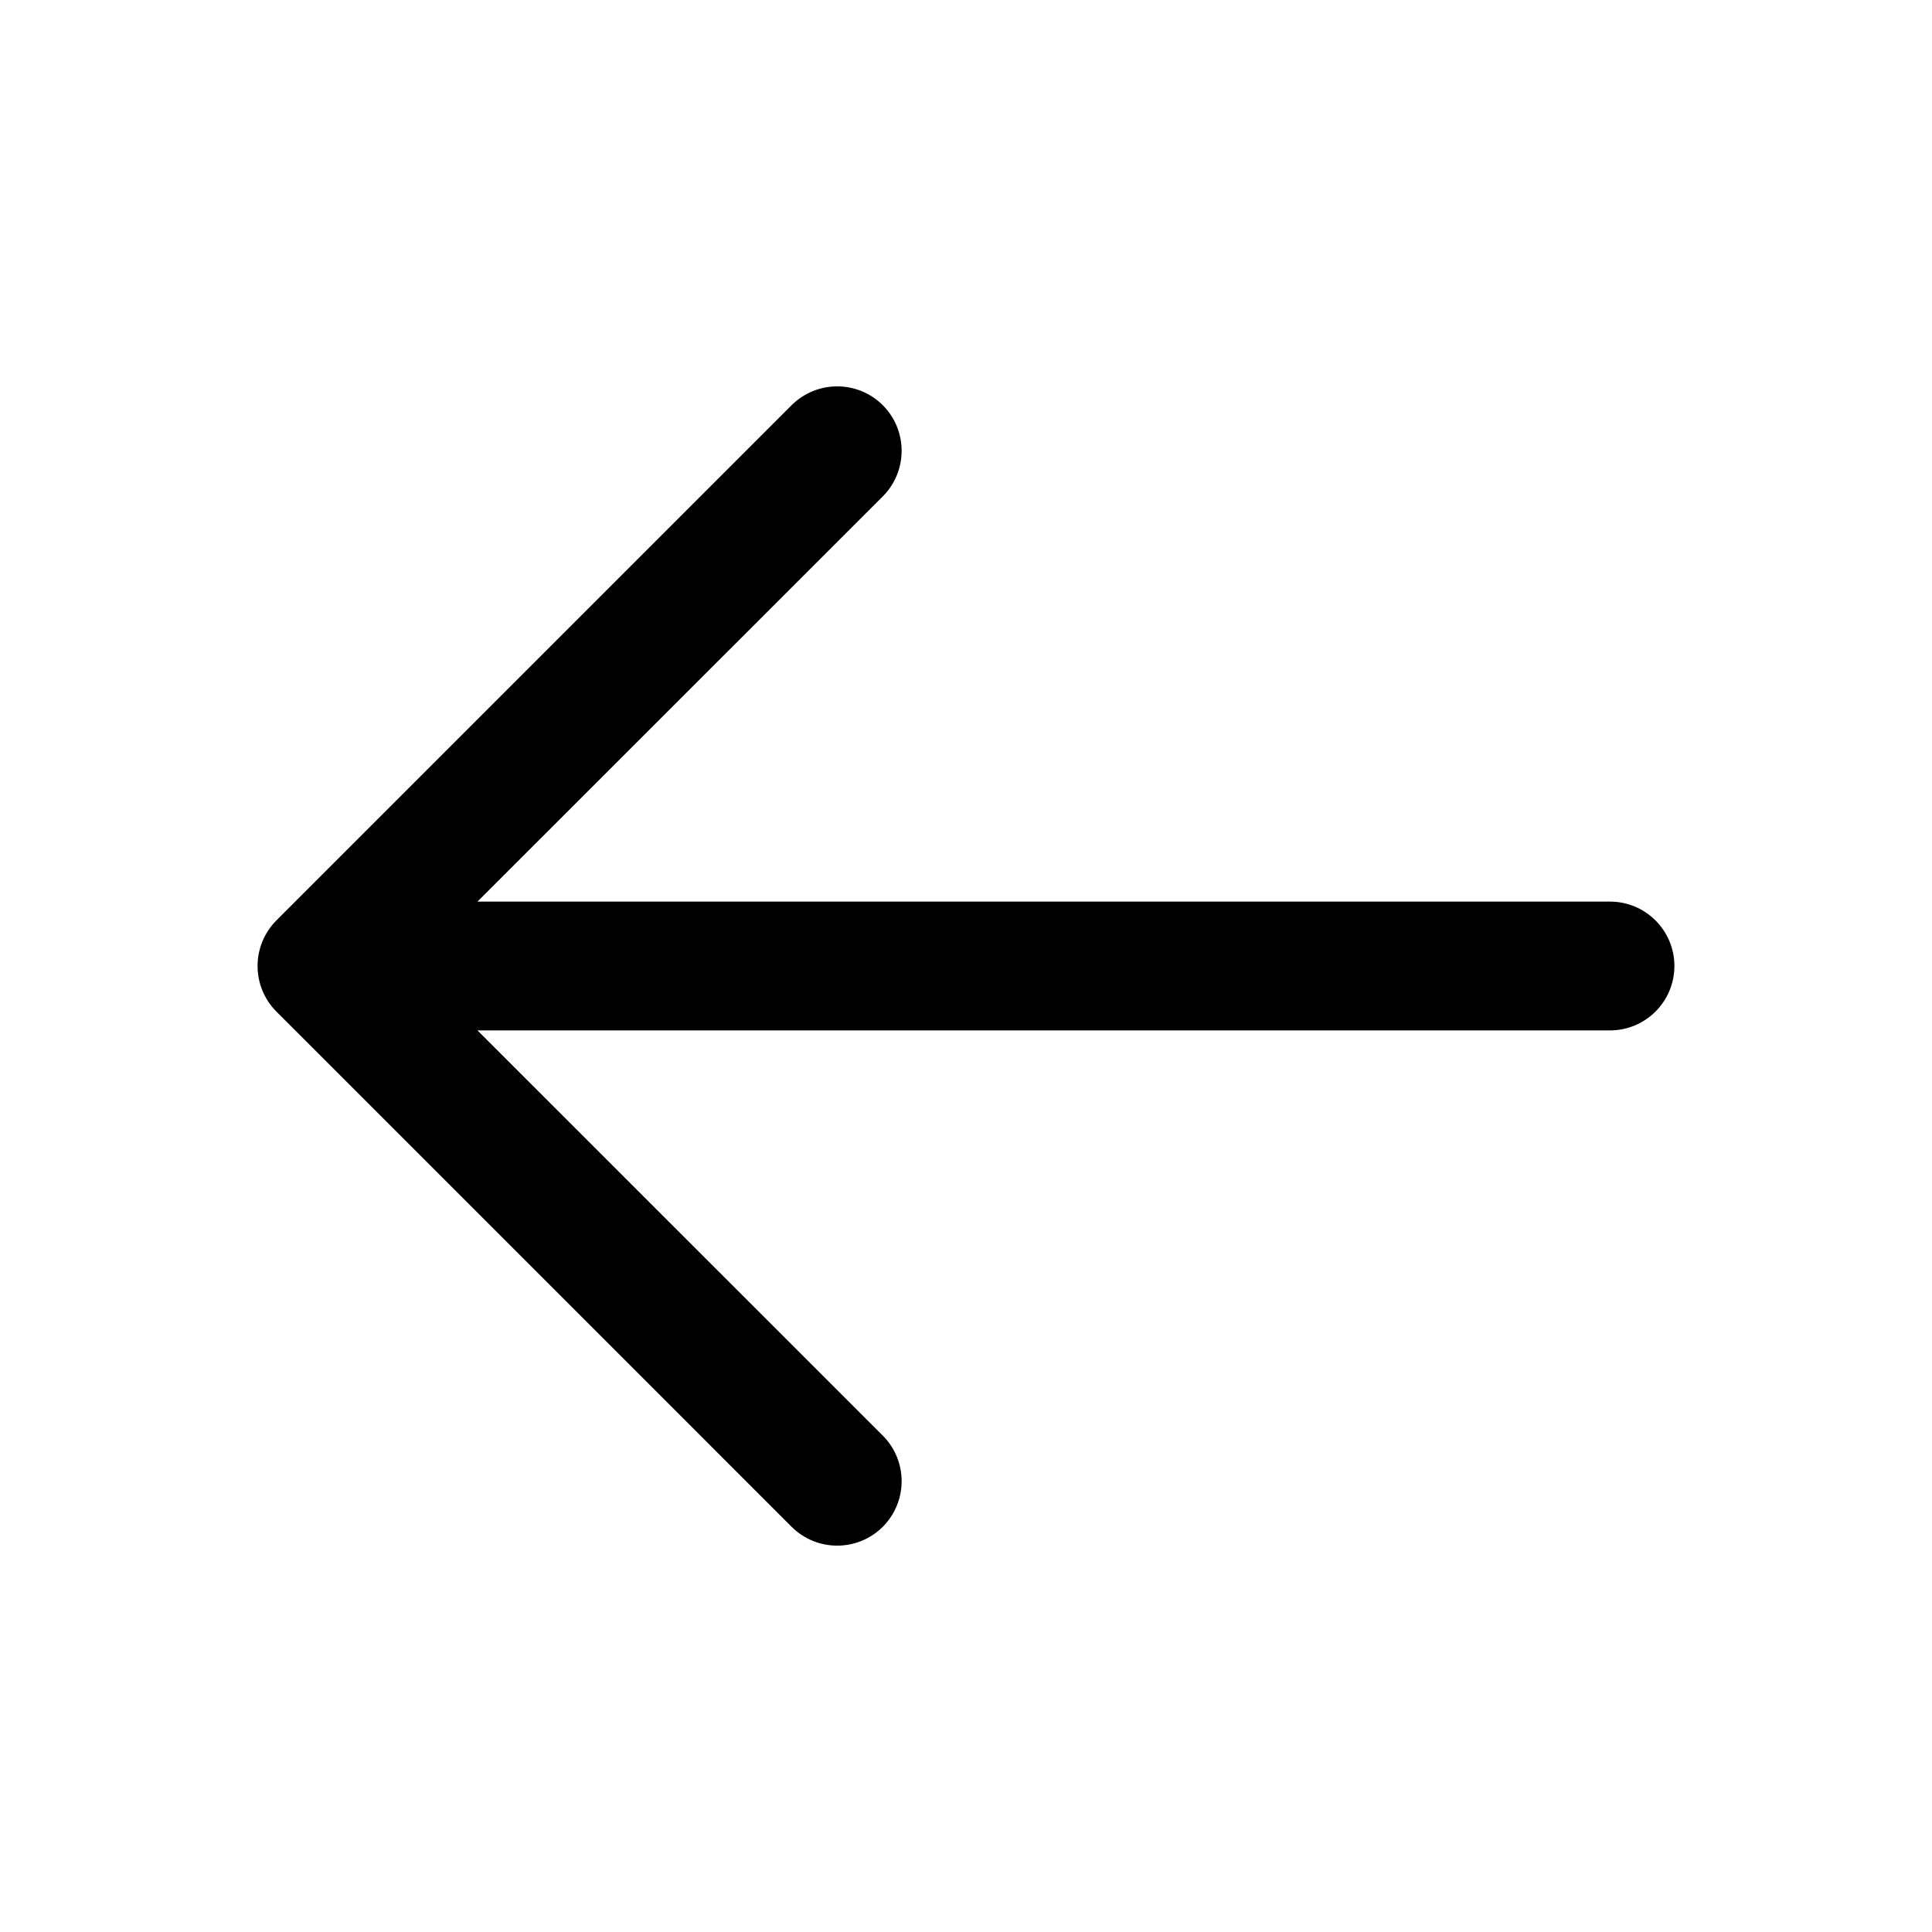
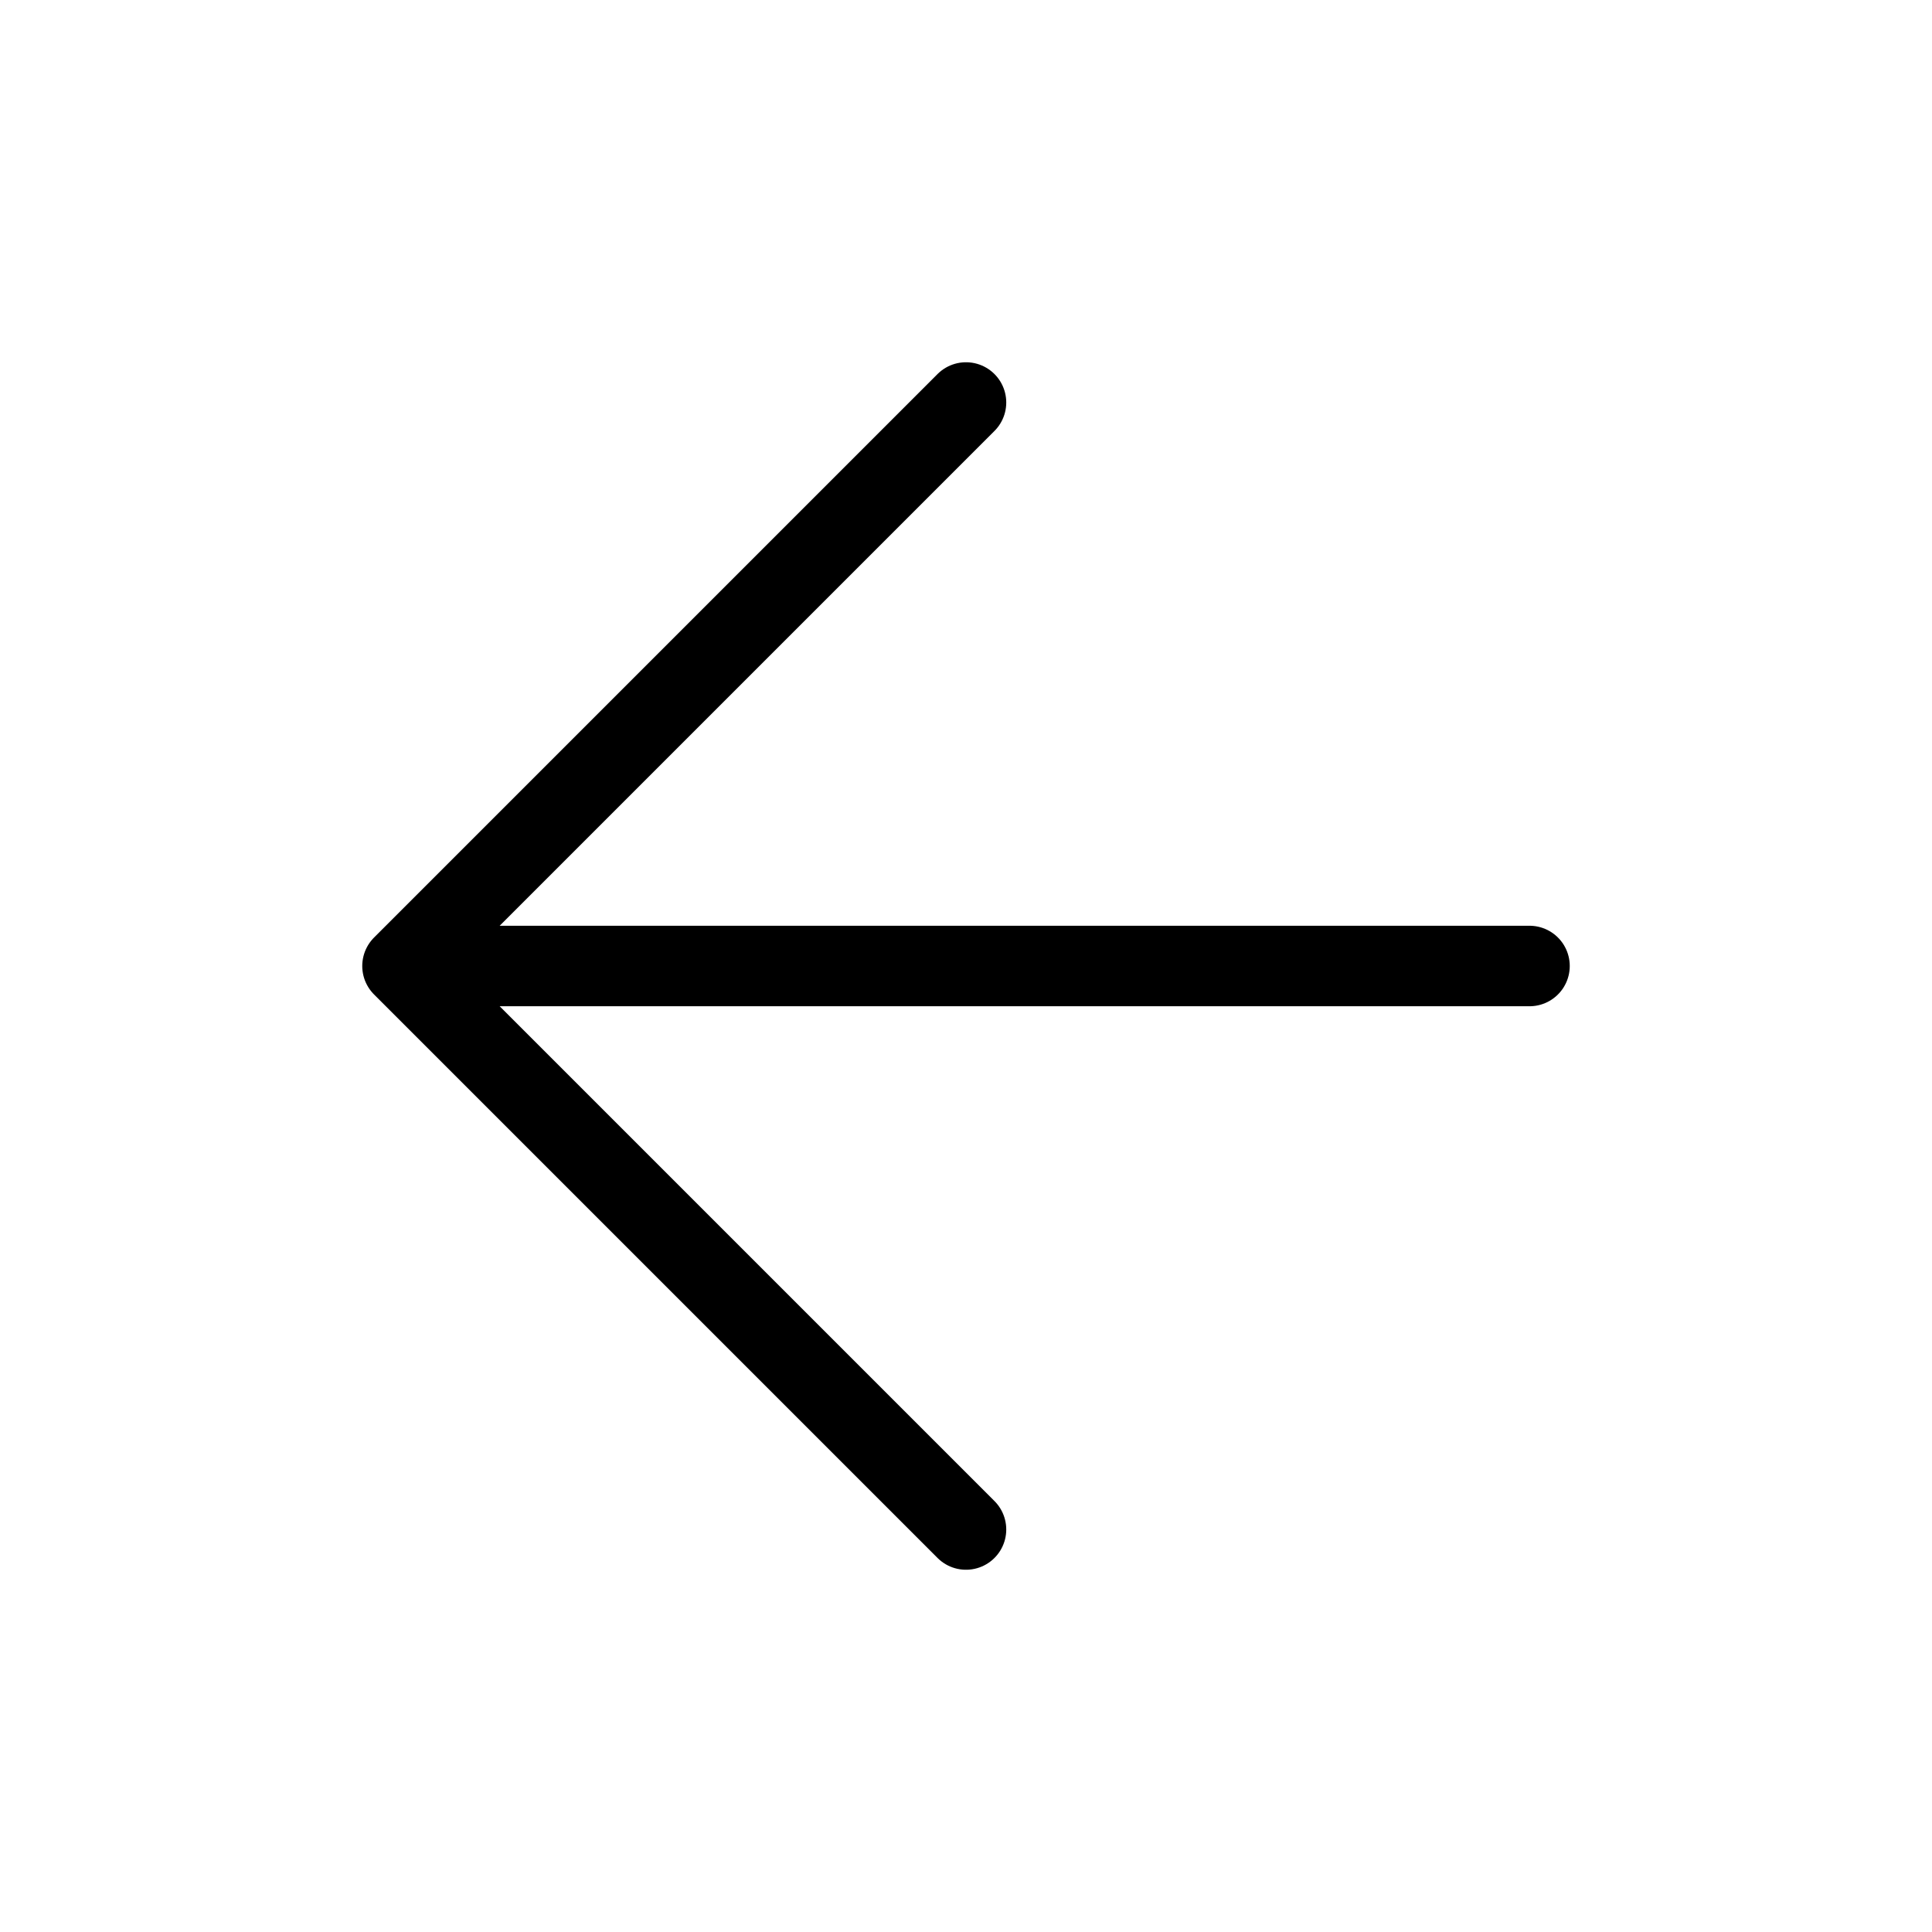
- <svg xmlns="http://www.w3.org/2000/svg" width="15" height="15" viewBox="0 0 15 15" fill="none">
-   <path d="M6.146 3.146C6.342 2.951 6.658 2.951 6.854 3.146C7.049 3.342 7.049 3.658 6.854 3.854L3.707 7H12.5C12.776 7 13 7.224 13 7.5C13 7.776 12.776 8 12.5 8H3.707L6.854 11.146C7.049 11.342 7.049 11.658 6.854 11.854C6.658 12.049 6.342 12.049 6.146 11.854L2.146 7.854C1.951 7.658 1.951 7.342 2.146 7.146L6.146 3.146Z" fill="currentColor" />
+ <svg xmlns="http://www.w3.org/2000/svg" width="24" height="24" viewBox="0 0 24 24" fill="none">
+   <path d="M12 19 5 12 12 5M19 12H5" stroke="currentColor" stroke-linecap="round" stroke-linejoin="round" />
</svg>
